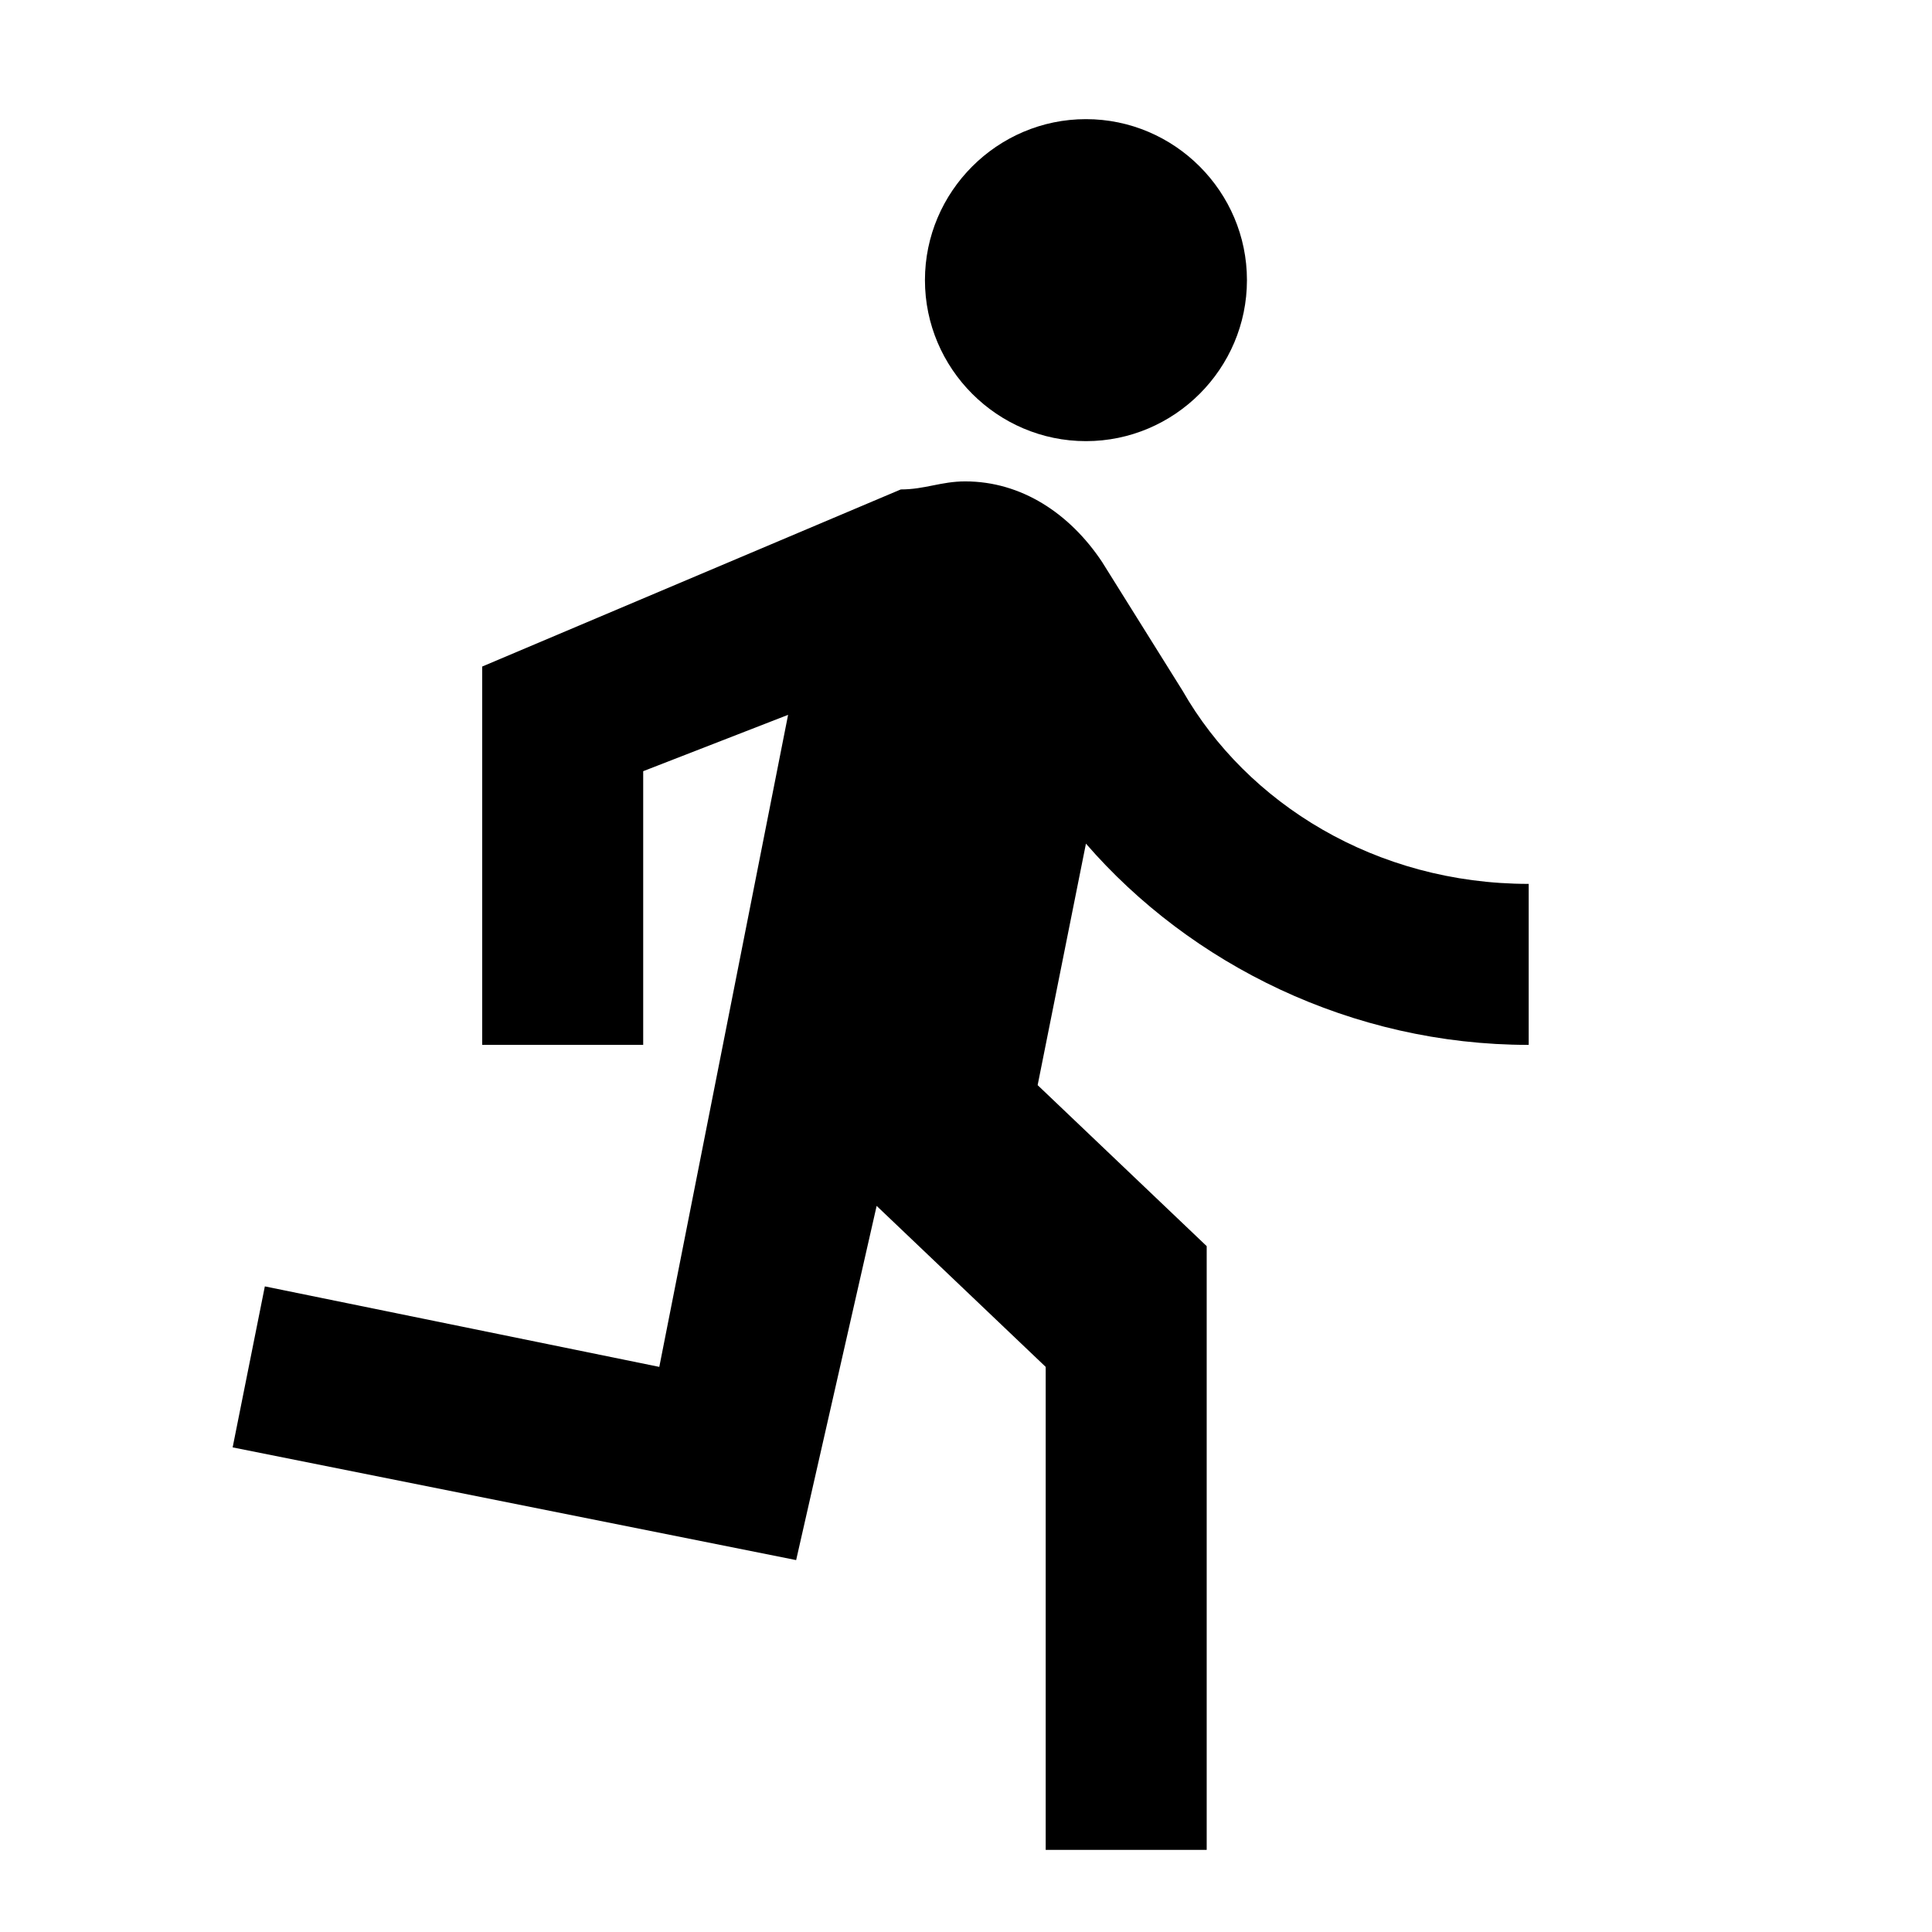
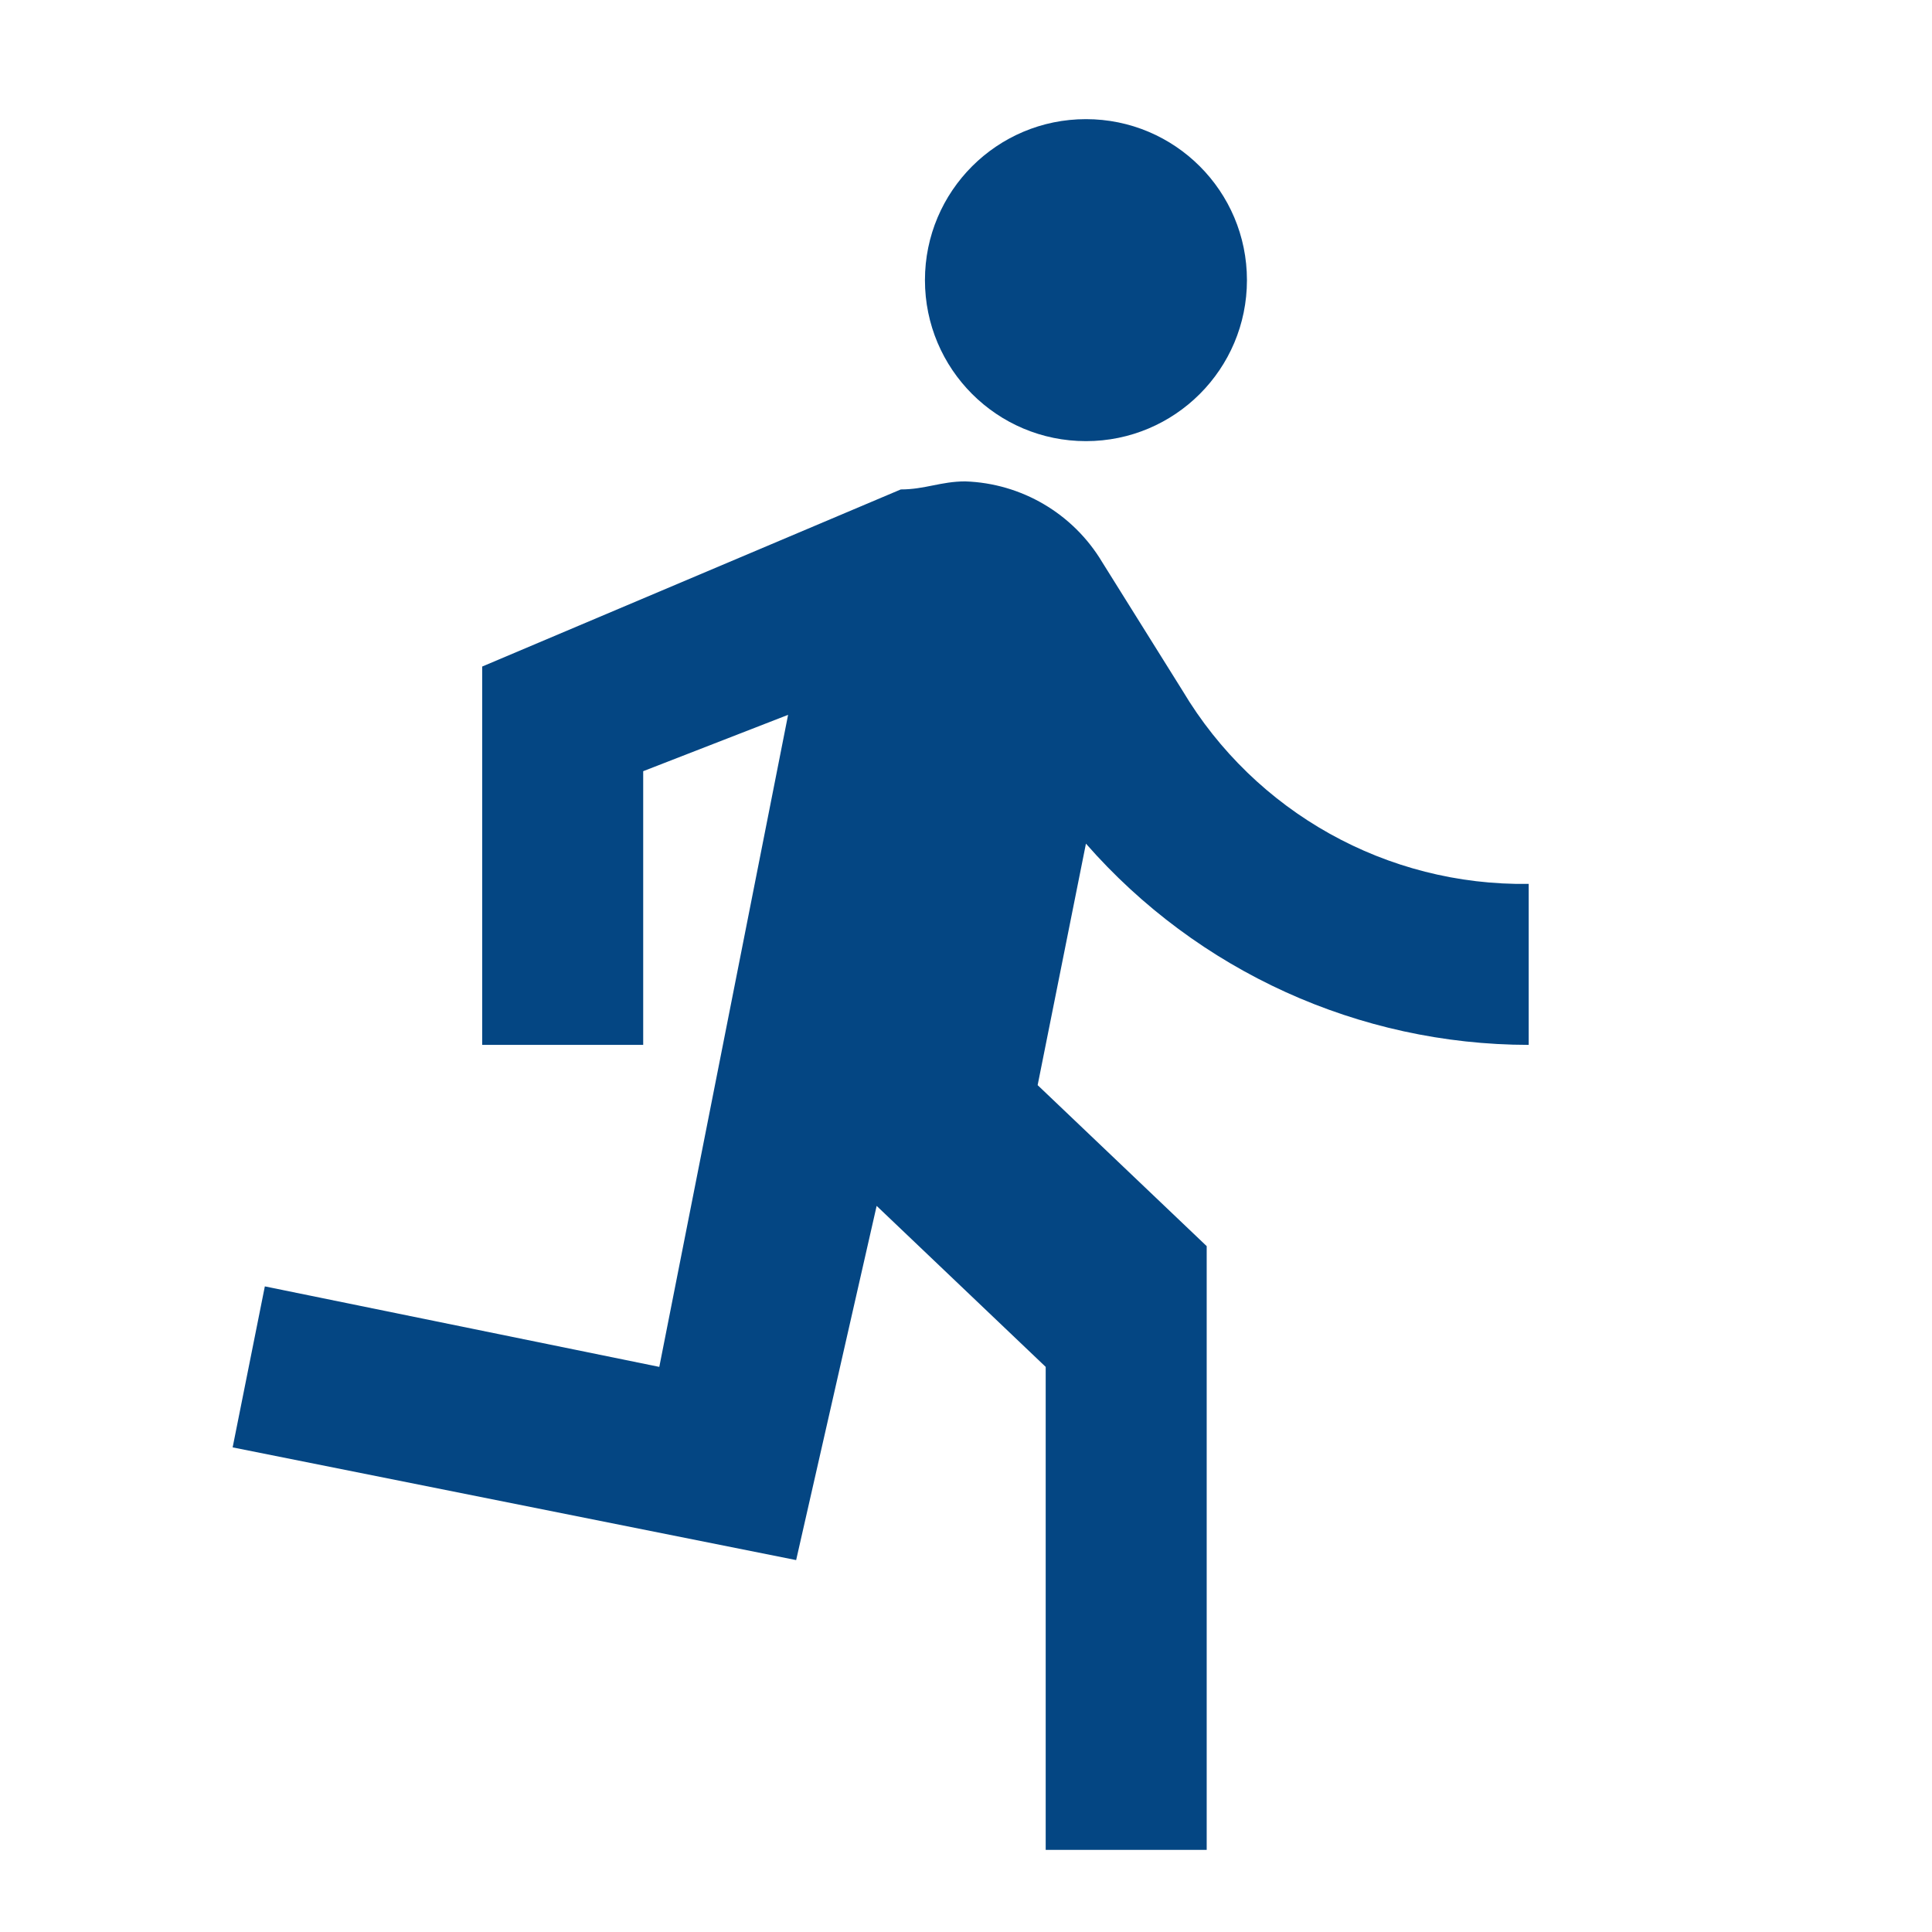
- <svg xmlns="http://www.w3.org/2000/svg" height="24" viewBox="0 0 24 24" width="24">
-   <path d="M0 0h24v24H0z" fill="none" />
-   <path d="M13.49 5.48c1.1 0 2-.9 2-2s-.9-2-2-2-2 .9-2 2 .9 2 2 2zm-3.6 13.9l1-4.4 2.1 2v6h2v-7.5l-2.1-2 .6-3c1.3 1.5 3.3 2.5 5.5 2.5v-2c-1.9 0-3.5-1-4.3-2.4l-1-1.6c-.4-.6-1-1-1.7-1-.3 0-.5.1-.8.1l-5.2 2.2v4.7h2v-3.4l1.8-.7-1.6 8.1-4.9-1-.4 2 7 1.4z" />
+ <svg xmlns="http://www.w3.org/2000/svg" id="directions_run-24px" width="12" height="12" viewBox="0 0 12 12">
+   <path id="Path_613" data-name="Path 613" d="M0,0H12V12H0Z" fill="none" />
+   <path id="Path_614" data-name="Path 614" d="M8.19,3.48a1,1,0,1,0-1-1A1,1,0,0,0,8.19,3.48Zm-1.8,6.95.5-2.2,1.05,1v3h1V8.48l-1.05-1,.3-1.5a3.661,3.661,0,0,0,2.75,1.25v-1a2.46,2.46,0,0,1-2.15-1.2l-.5-.8a1.031,1.031,0,0,0-.85-.5c-.15,0-.25.05-.4.05l-2.6,1.1V7.23h1V5.53l.9-.35-.8,4.05-2.45-.5-.2,1Z" transform="translate(-1.445 -0.74)" fill="#044683" />
</svg>
